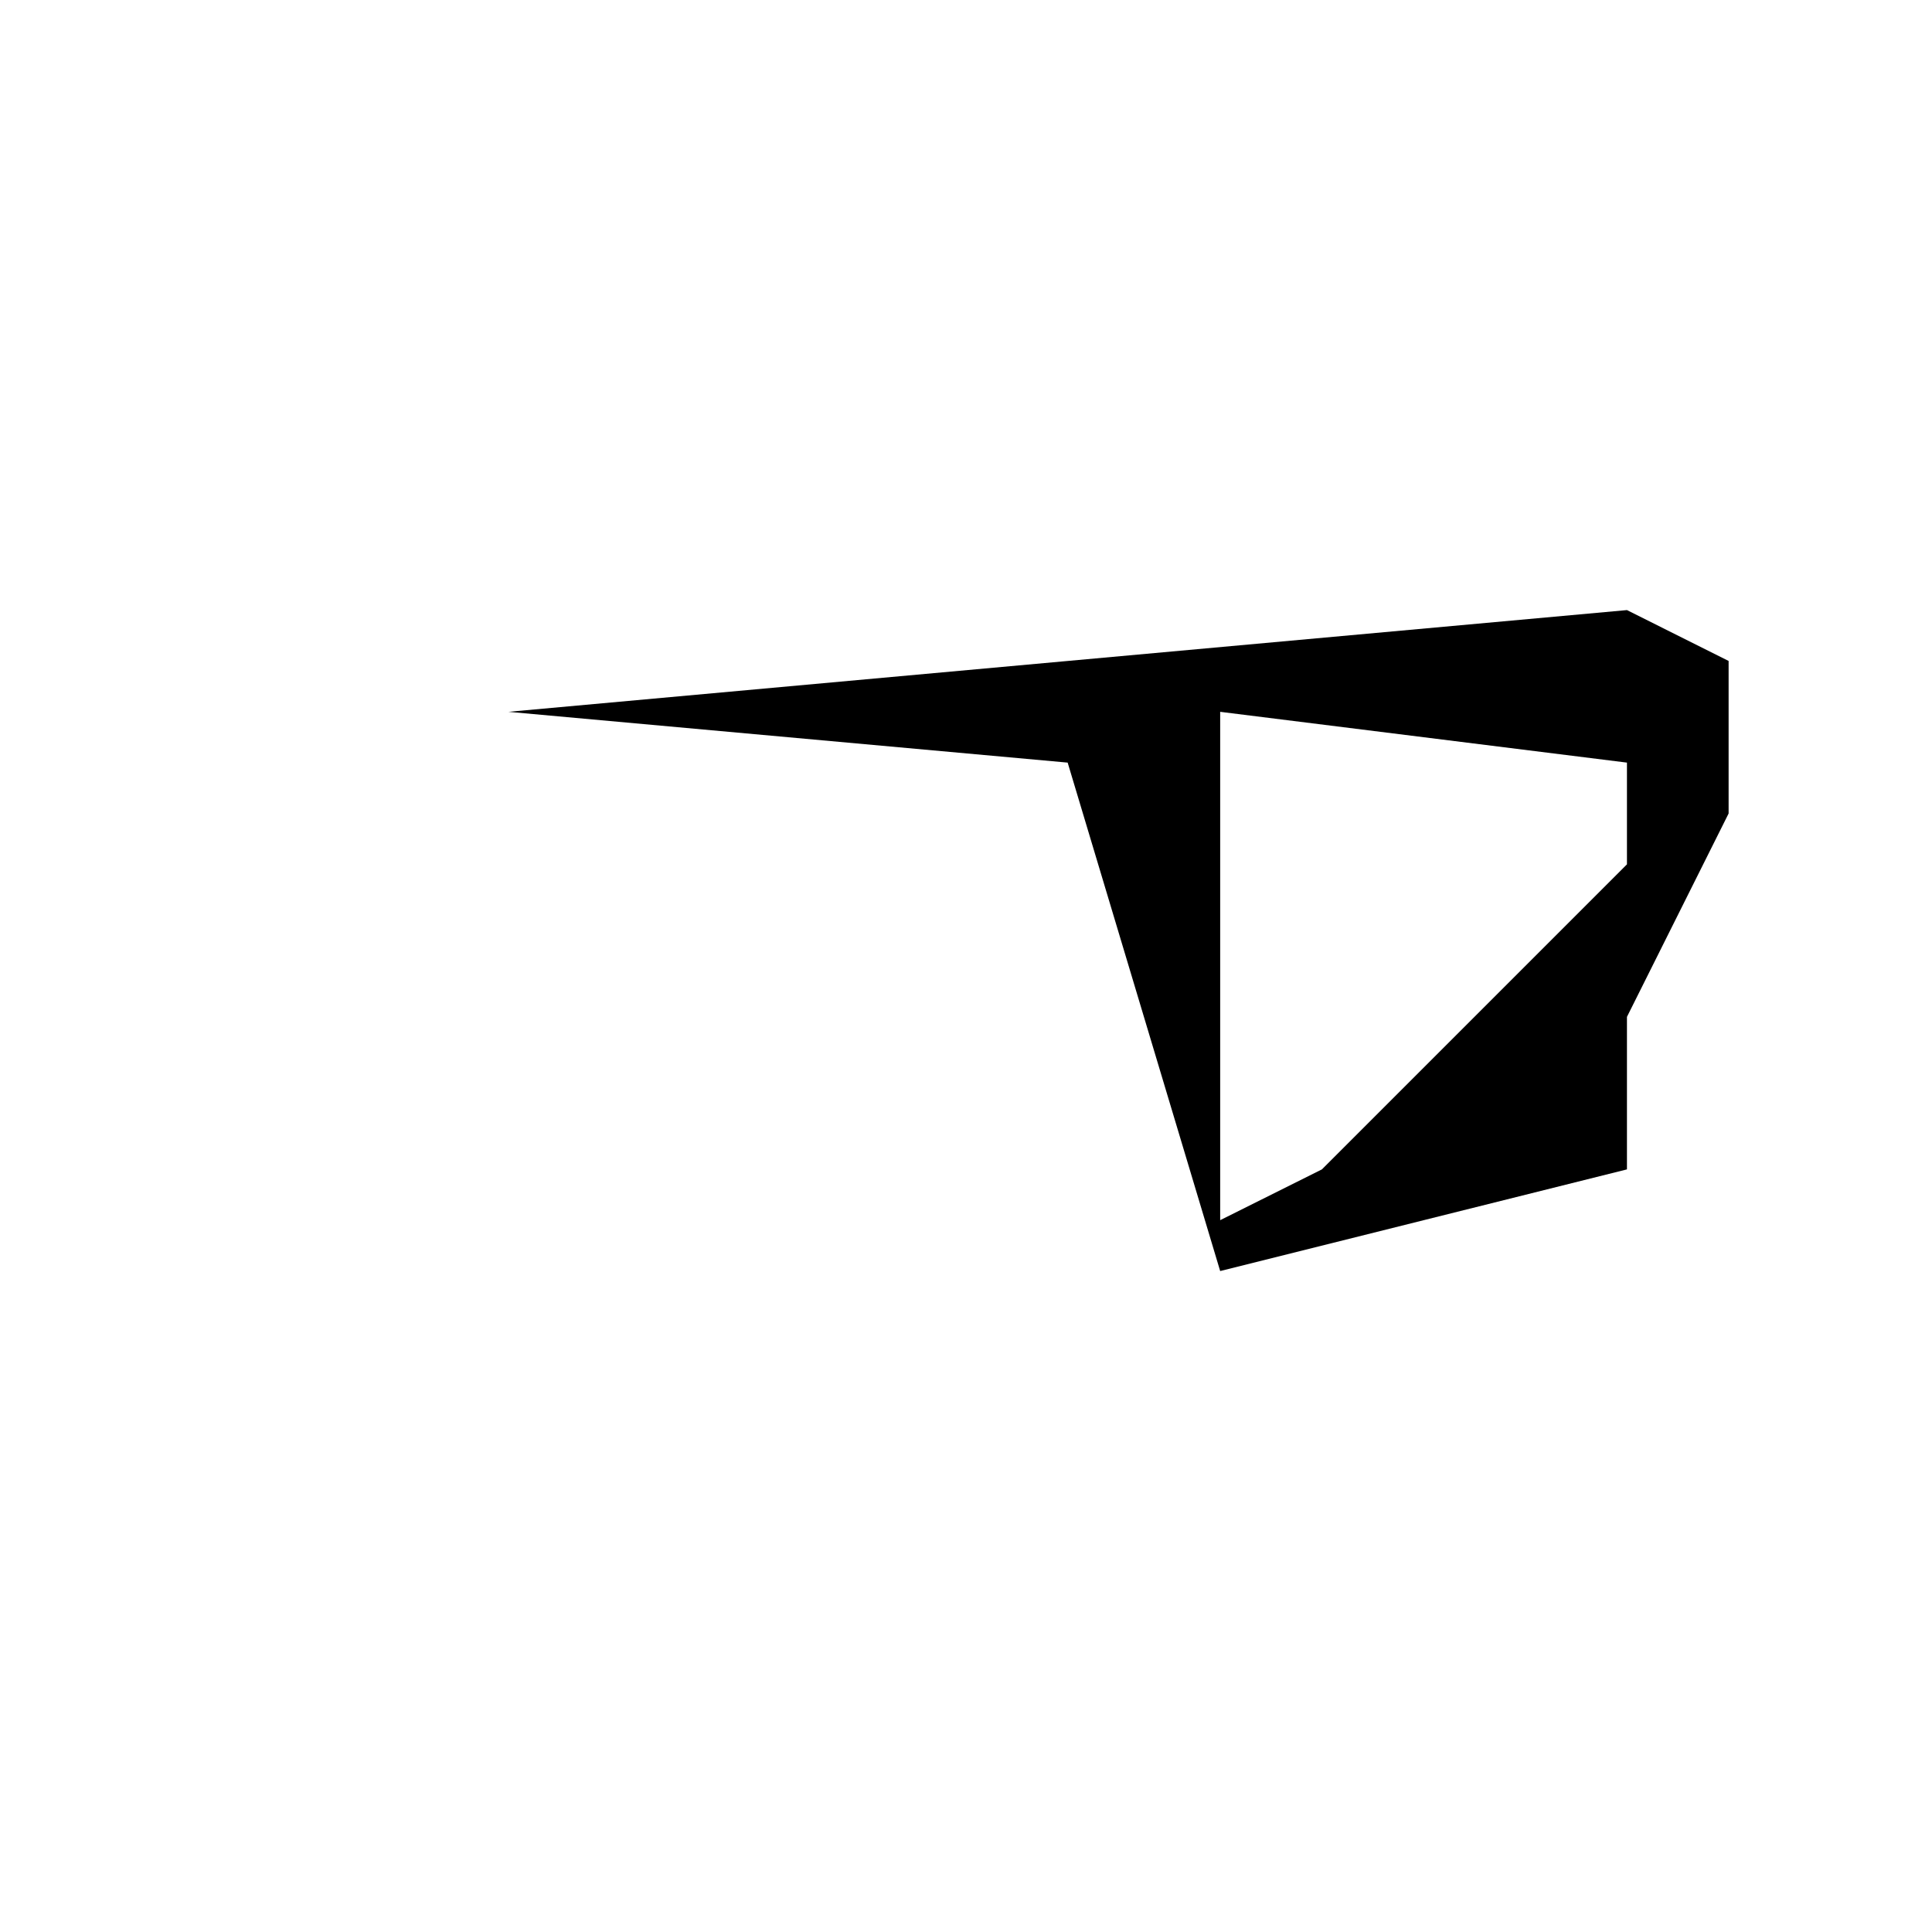
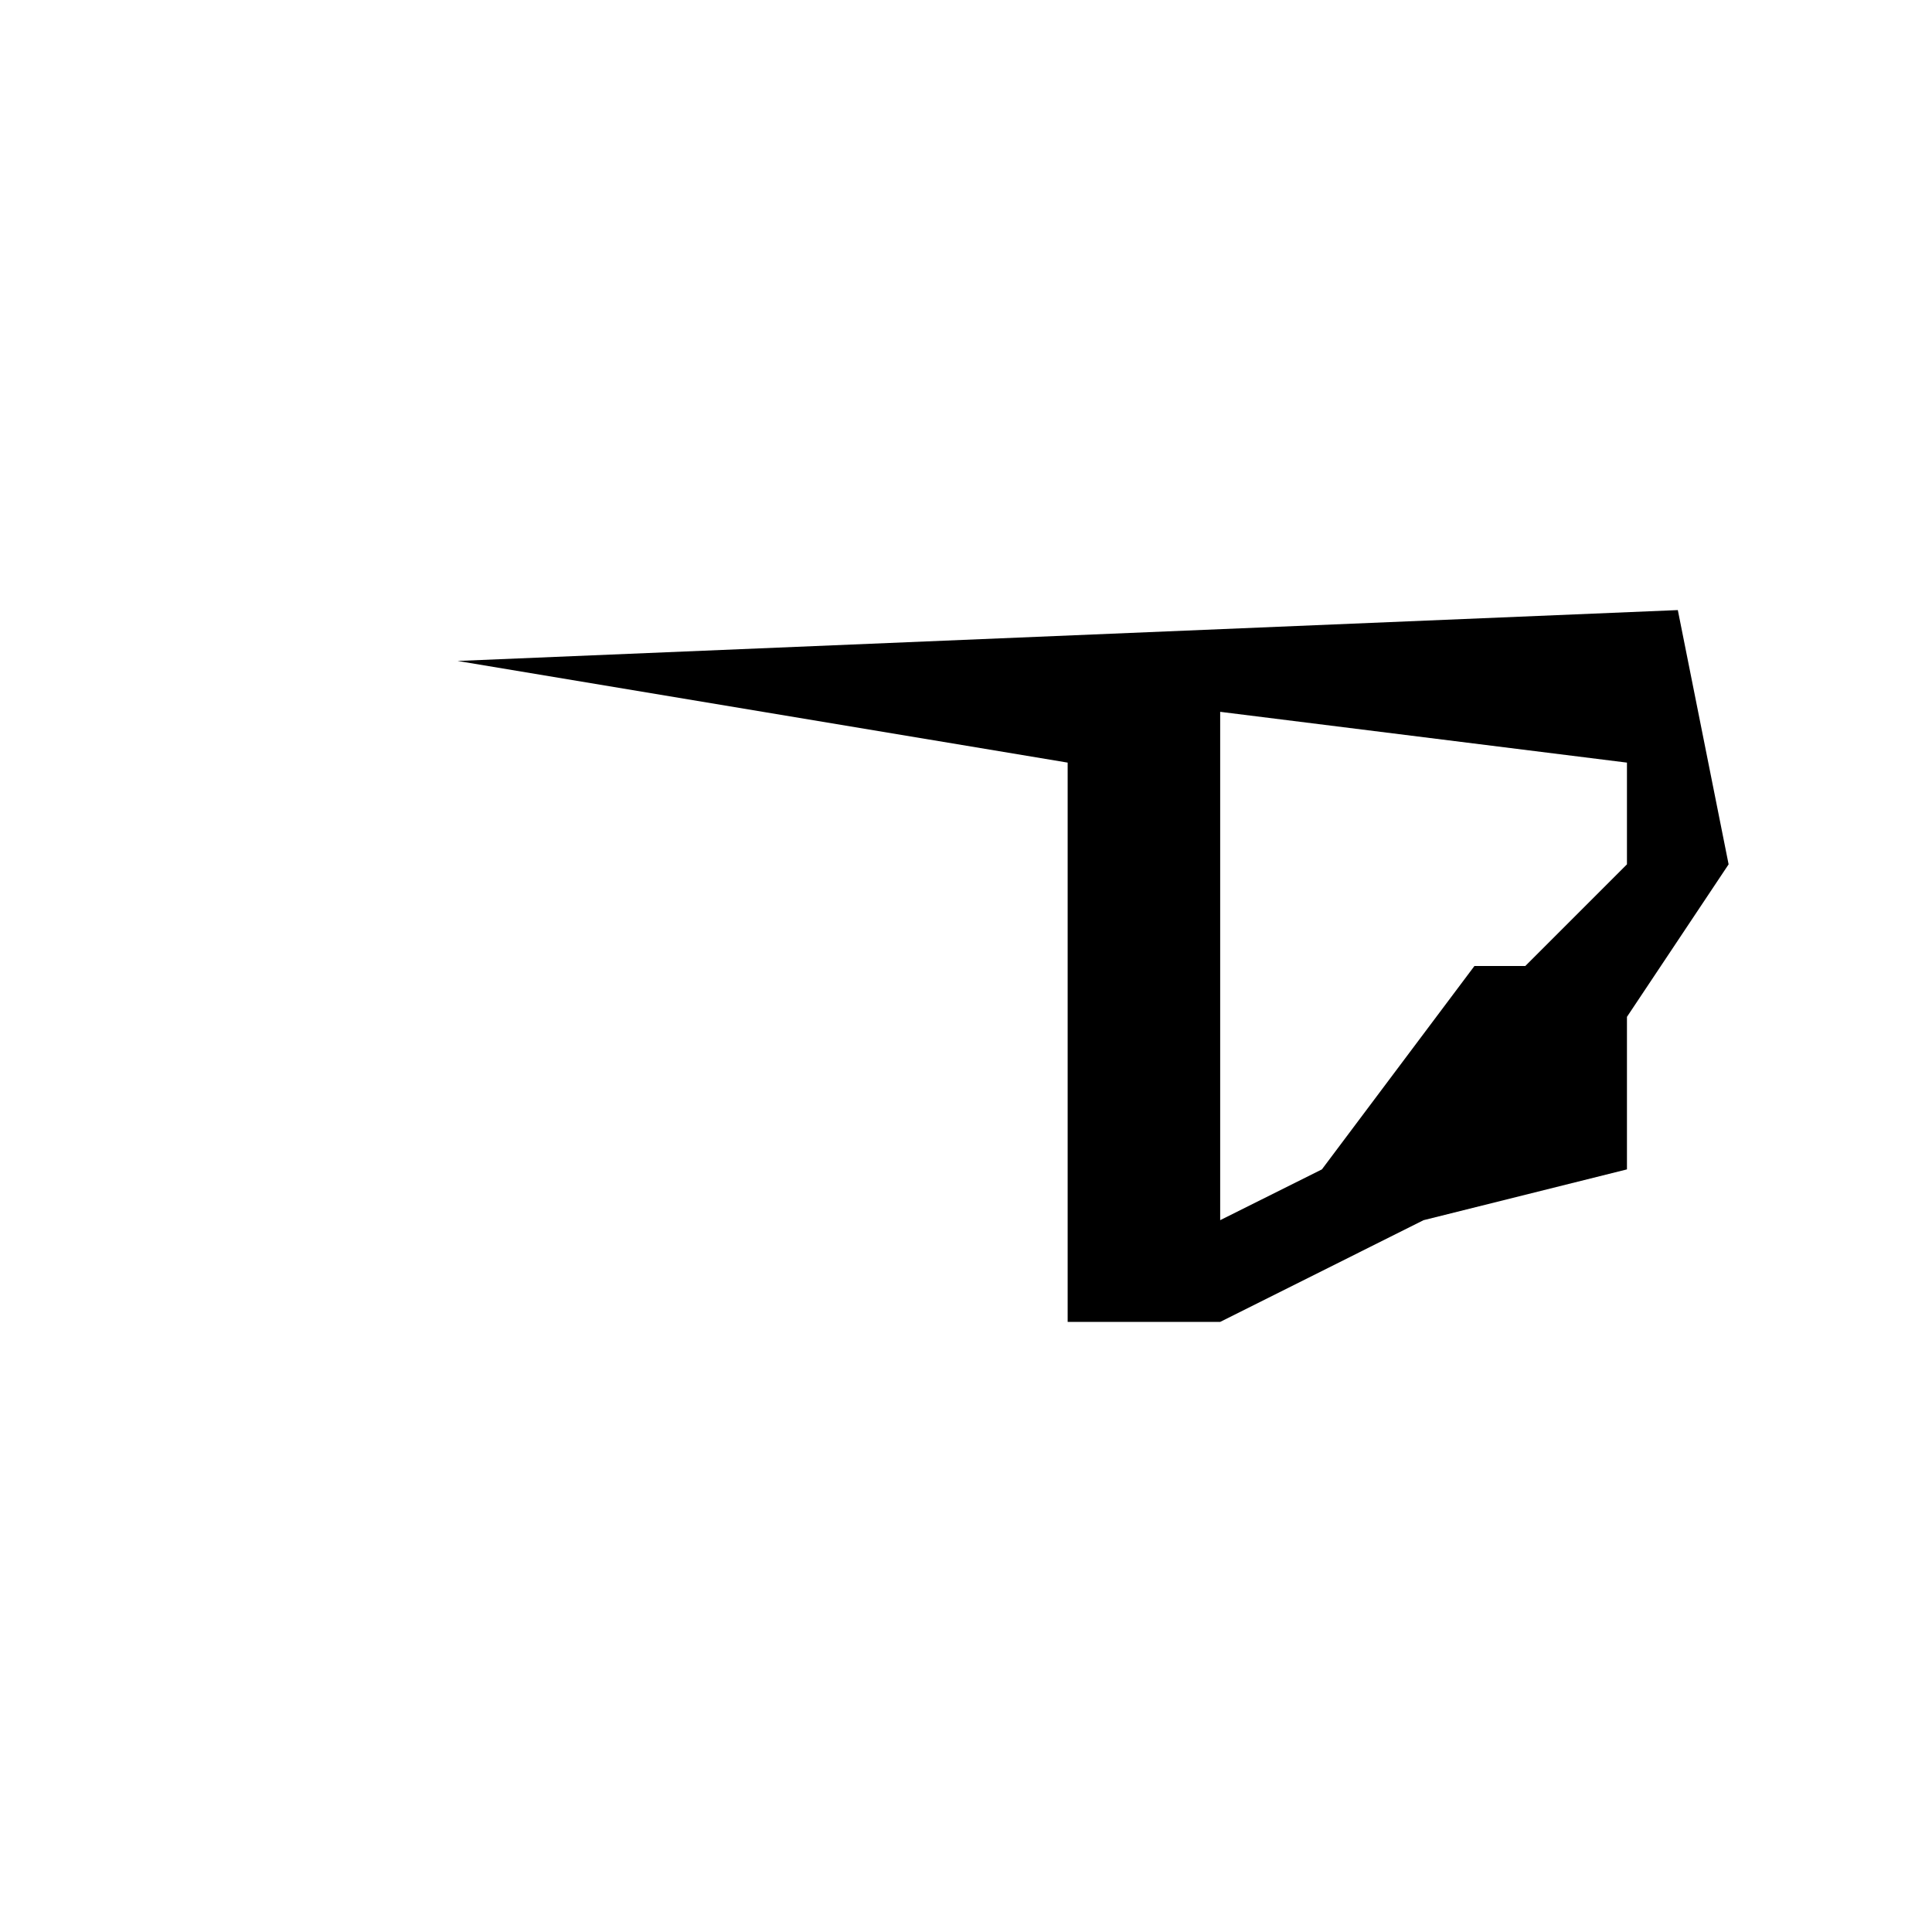
<svg xmlns="http://www.w3.org/2000/svg" viewBox="0 0 256 256" width="256" height="256">
-   <path d="M 67.37,94.32 L 141.47,101.05 L 161.68,168.42 L 215.58,154.95 L 215.58,134.74 L 229.05,107.79 L 229.05,87.58 L 215.58,80.84 Z M 215.58,101.05 L 215.58,114.53 L 175.16,154.95 L 161.68,161.68 L 161.68,94.32 Z" fill="currentColor" fill-rule="evenodd" />
+   <path d="M 60.63,87.58 L 141.47,101.05 L 141.47,175.16 L 161.68,175.16 L 188.63,161.68 L 215.58,154.95 L 215.58,134.74 L 229.05,114.53 L 222.32,80.84 Z M 215.58,101.05 L 215.58,114.53 L 202.11,128.0 L 195.37,128.0 L 175.16,154.95 L 161.68,161.68 L 161.68,94.32 Z" fill="currentColor" fill-rule="evenodd" />
</svg>
